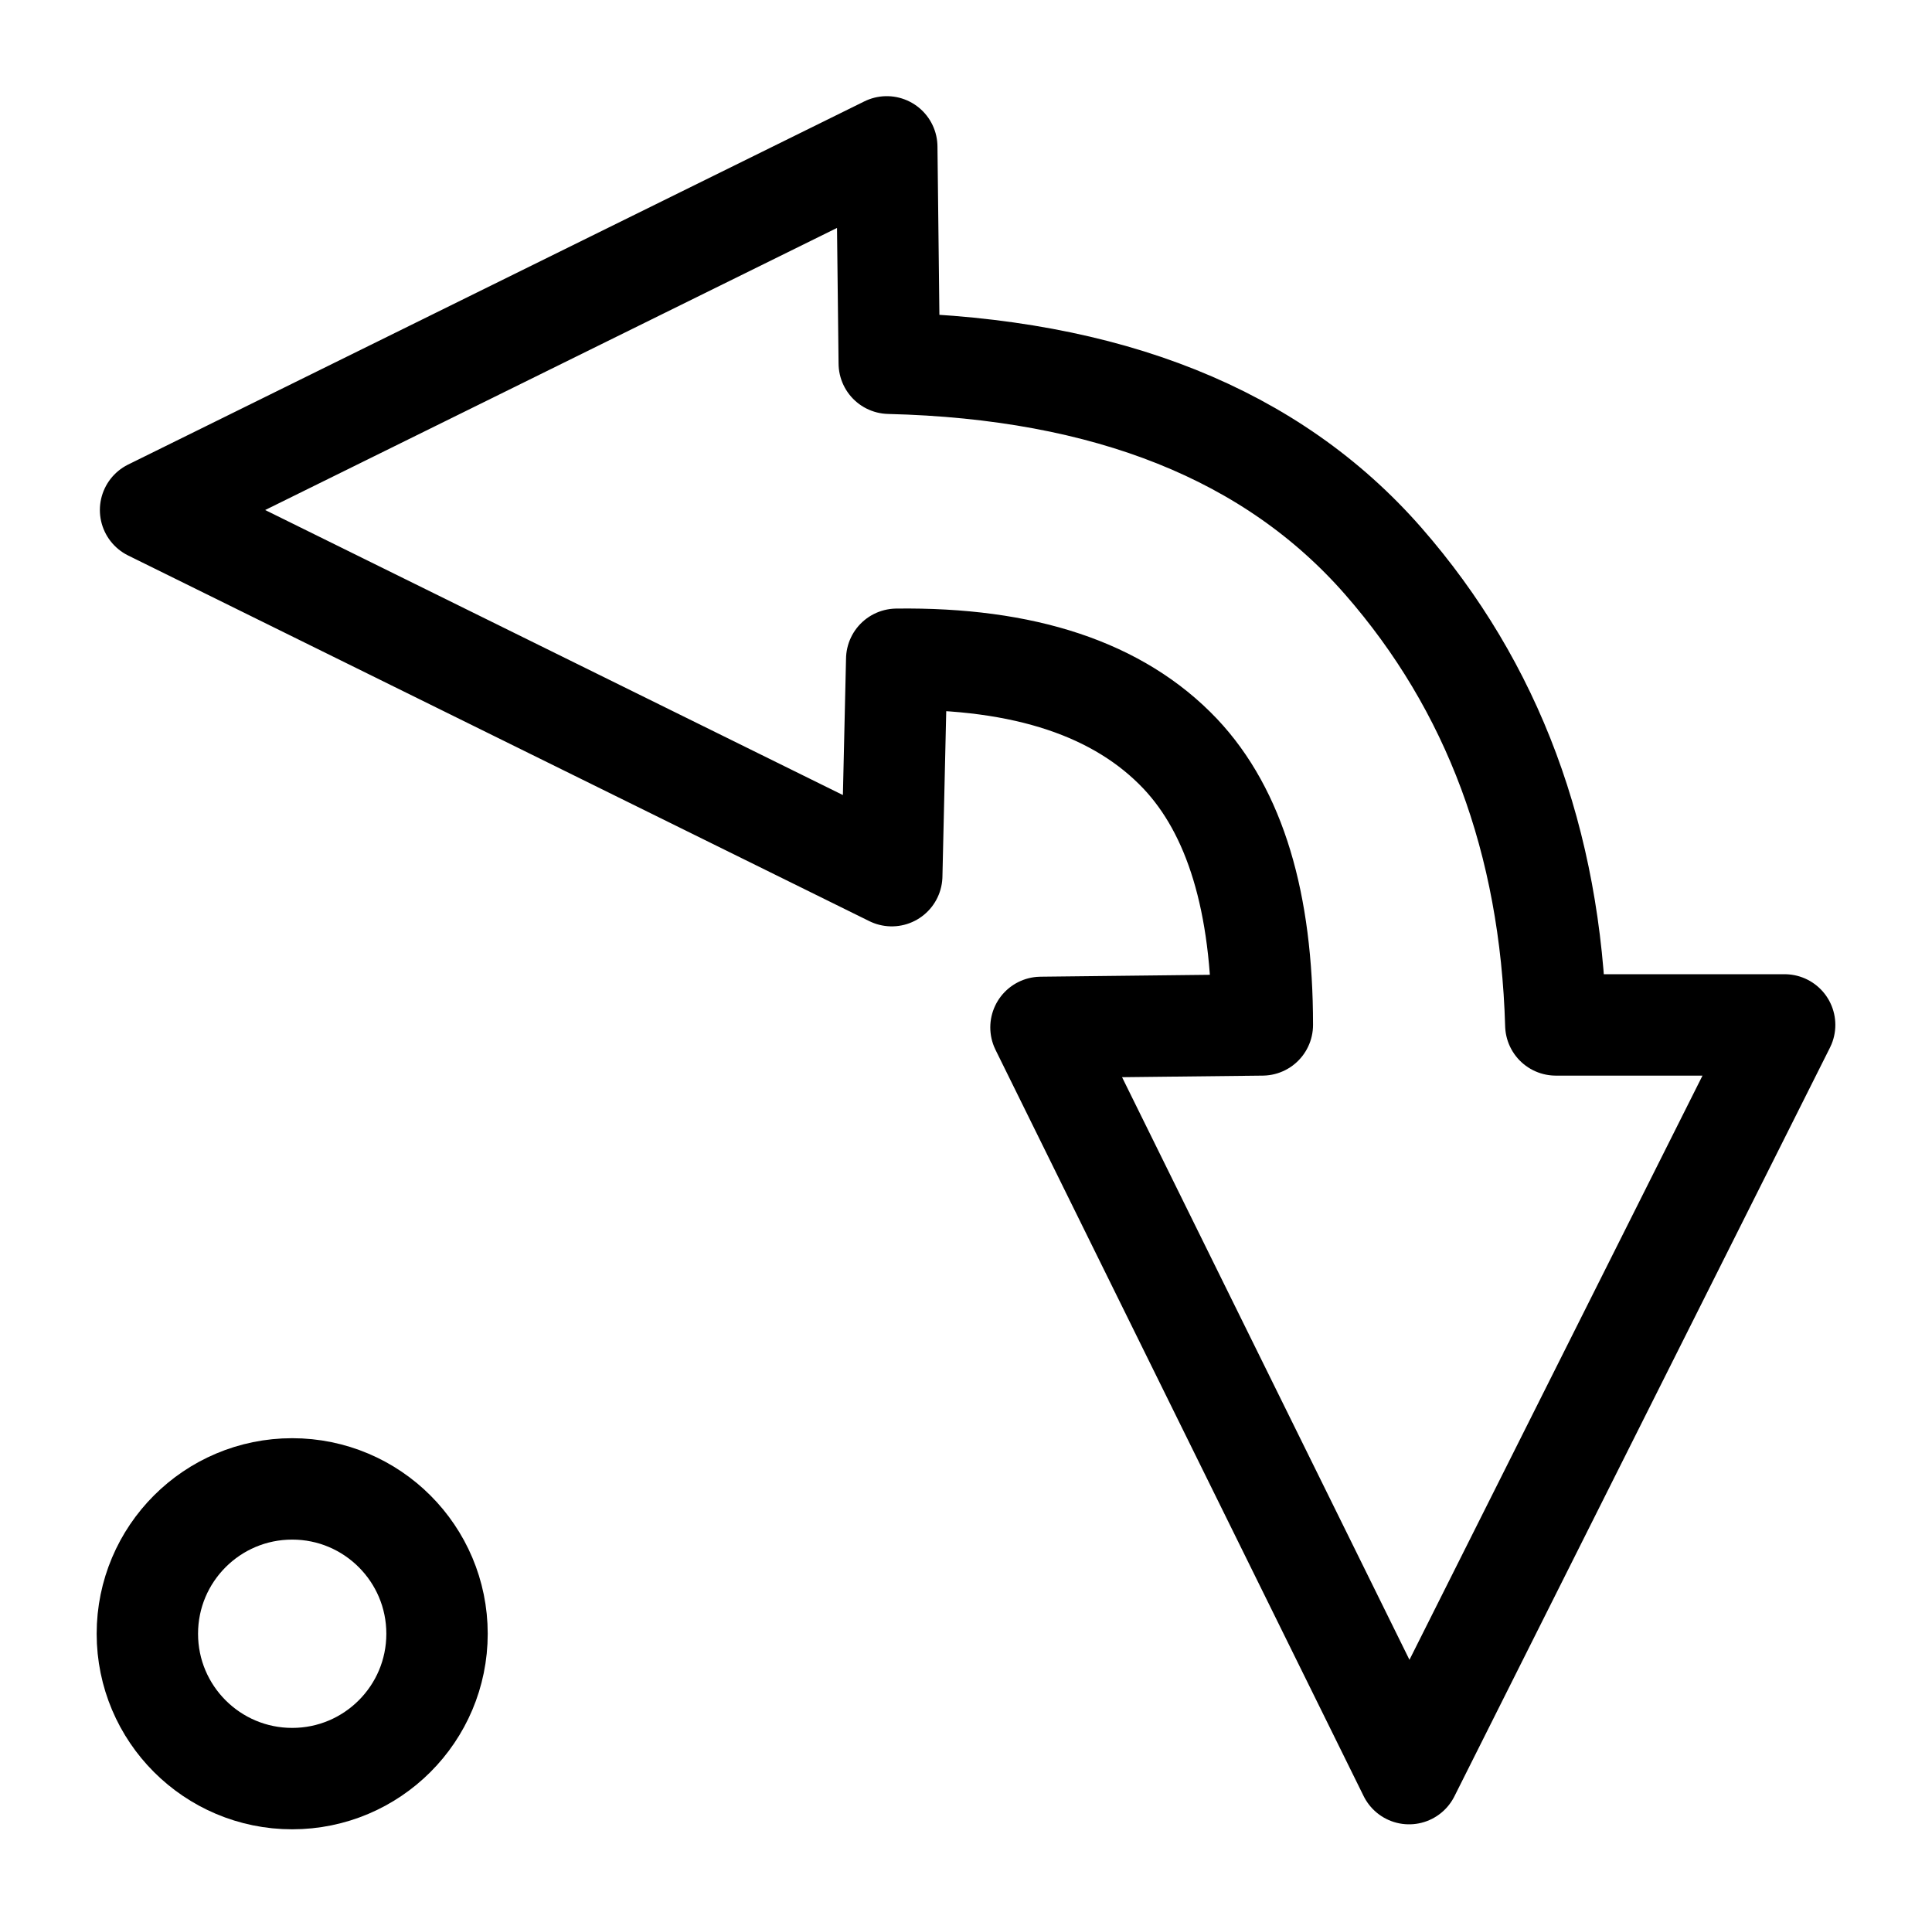
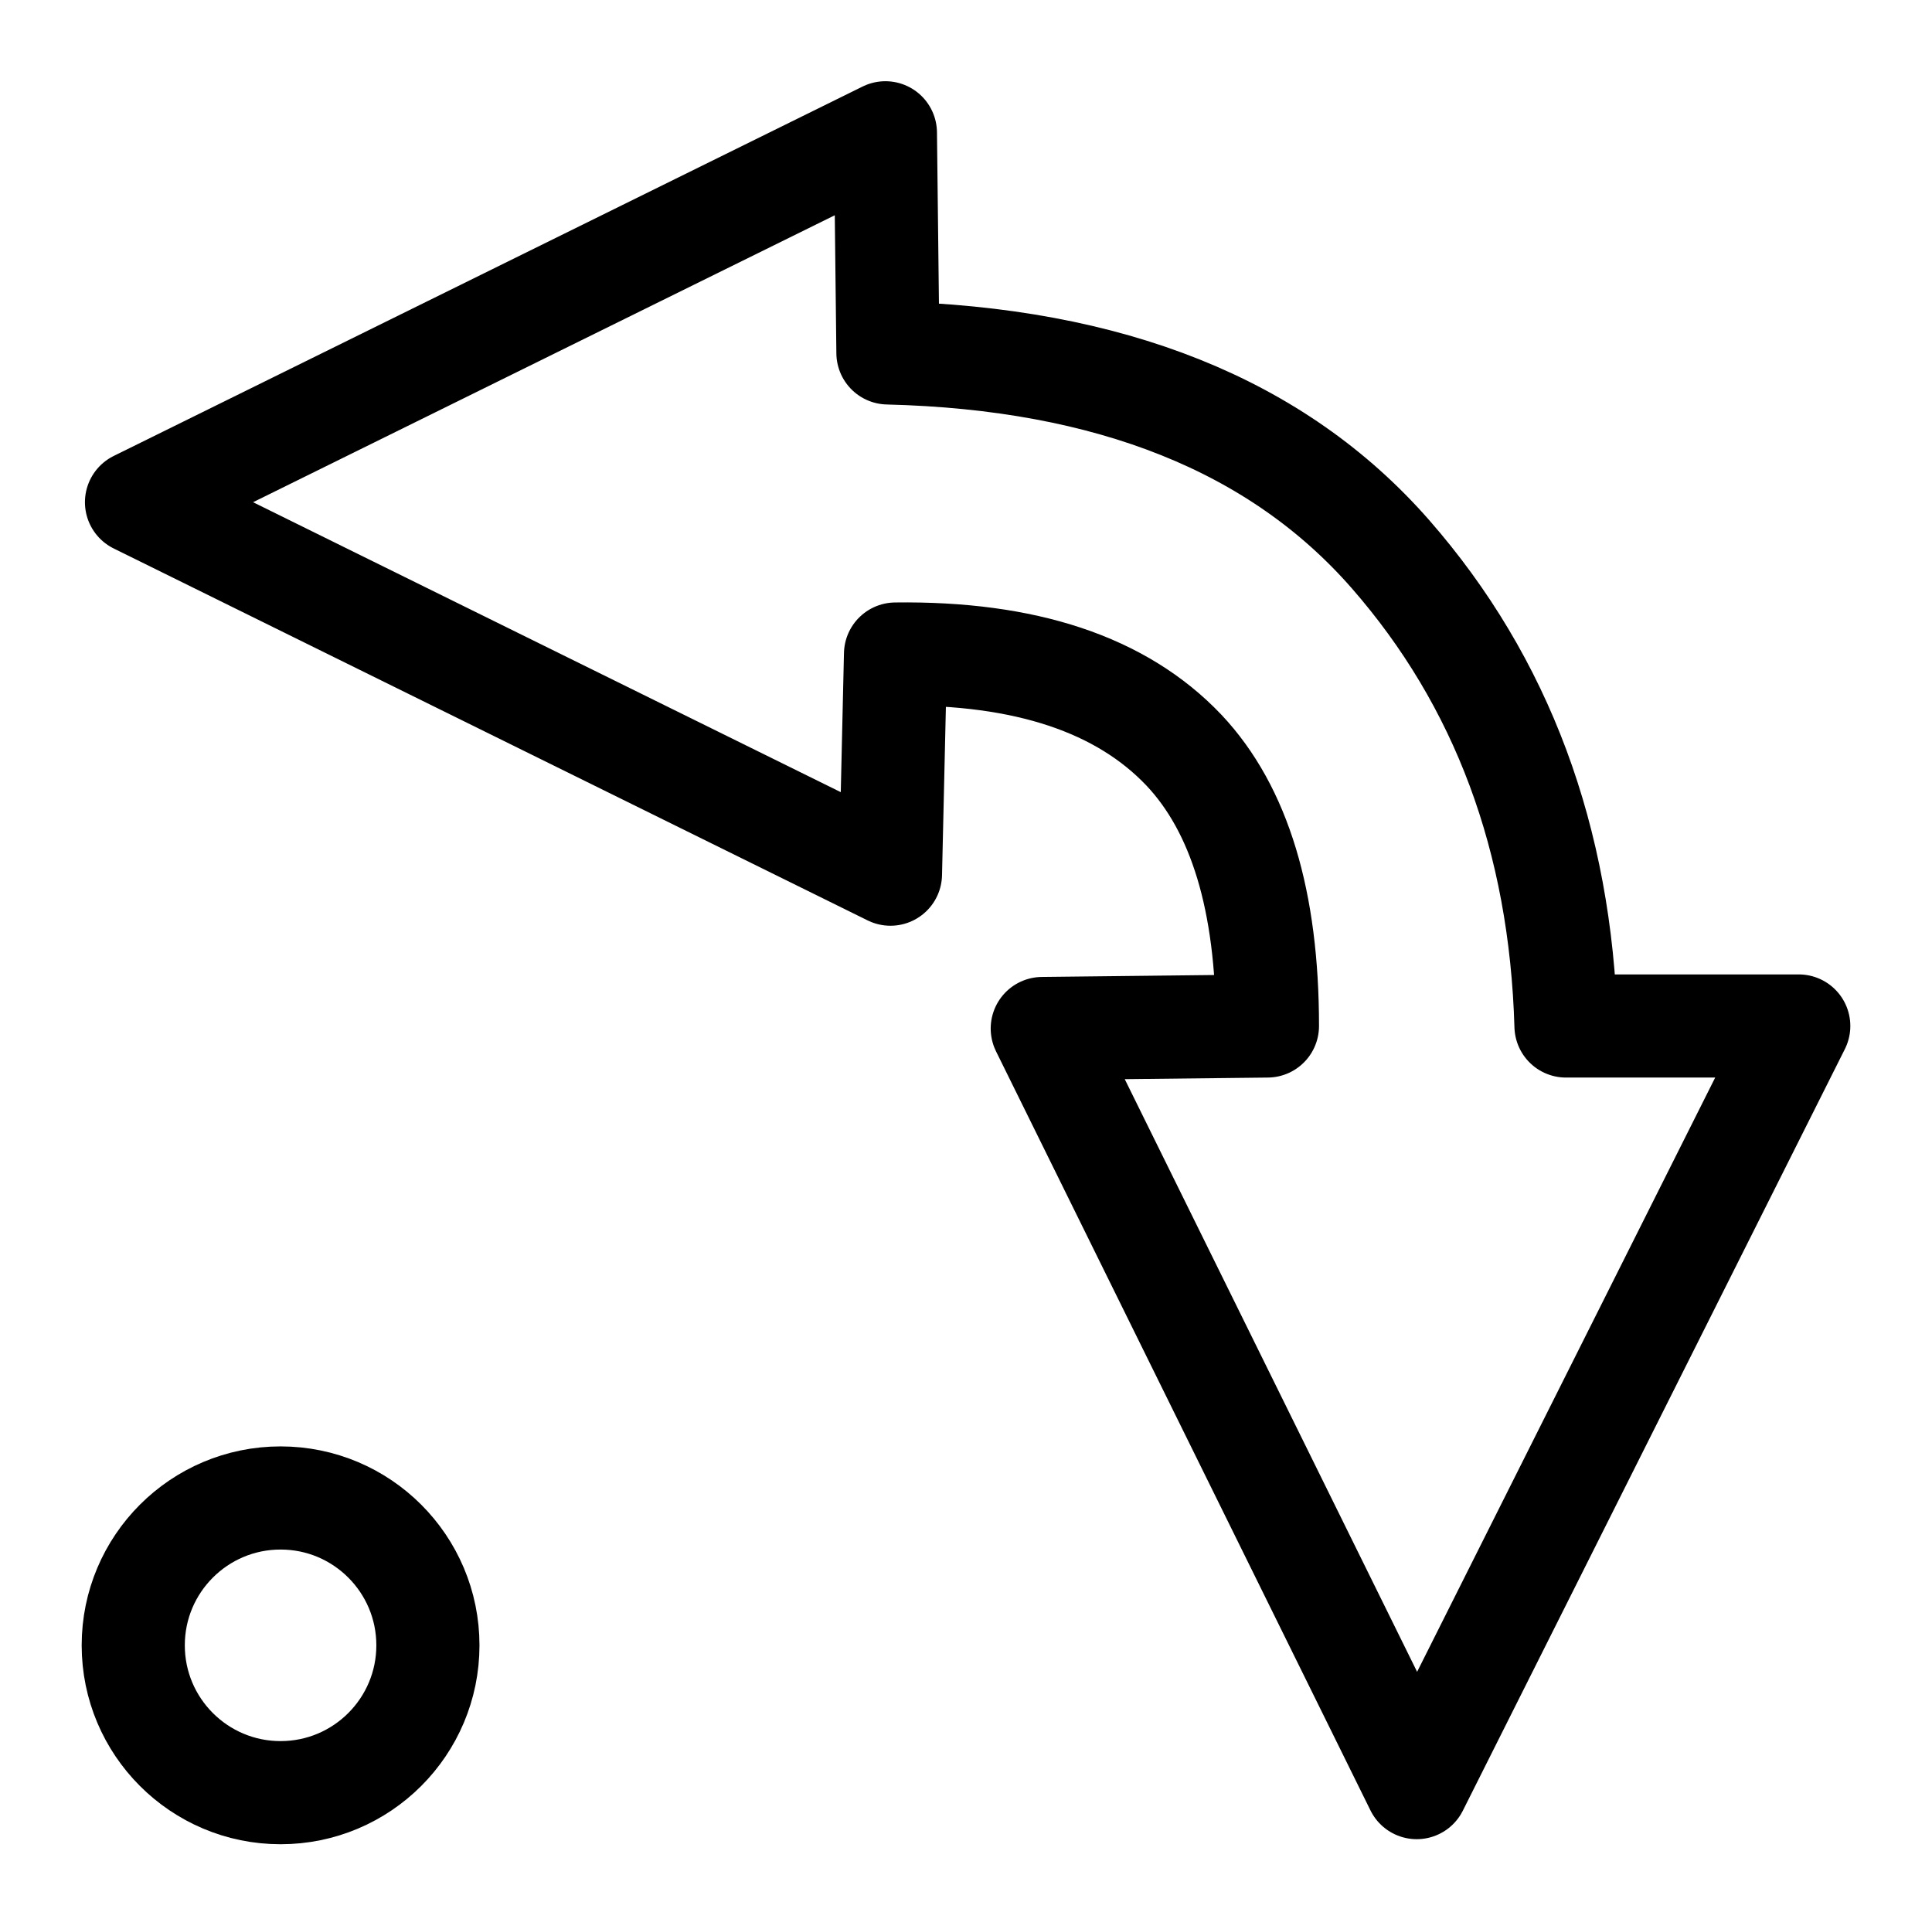
- <svg xmlns="http://www.w3.org/2000/svg" width="100%" height="100%" version="1.1" style="stroke-linecap: round; stroke-linejoin: round; stroke-miterlimit: 20; " viewBox="-8.115 -53.043 666.961 664.639">
-   <path id="P-cd-a5c104" d="M63.614 202.009L317.766 76.651L318.624 151.351Q431.781 154.108 489.126 219.593Q545.977 284.618 548.735 379.744L627.728 379.744L498.076 638.188L371 380.602L447.417 379.744Q447.418 316.206 419.083 286.154Q387.314 252.668 321.2 253.527L319.483 328.226L63.614 202.009 " style="stroke: rgb(0, 0, 0); stroke-opacity: 1; stroke-width: 35; fill: rgb(255, 255, 255); fill-opacity: 1;" transform="matrix(1,0,0,1,-19.75114,-79.00048)" />
-   <circle id="C-a2-60ba78" r="50" cx="0" cy="0" style="stroke: rgb(0, 0, 0); stroke-opacity: 1; stroke-width: 35; fill: rgb(255, 255, 255); fill-opacity: 1;" transform="matrix(1,0,0,1,92.75508,510.9039)" />
-   <defs id="SvgjsDefs2665" />
-   <circle id="C-a0-8c19ff" r="4.423" cx="0" cy="0" style="stroke: rgb(255, 255, 255); stroke-opacity: 0; stroke-width: 1; fill: rgb(255, 0, 0); fill-opacity: 0;" transform="matrix(1,0,0,1,93.24532,511.2116)" />
+ <svg xmlns="http://www.w3.org/2000/svg" width="100%" height="100%" version="1.1" style="stroke-linecap: round; stroke-linejoin: round; stroke-miterlimit: 20; " viewBox="-94.433 -558.997 655.657 653.375">
+   <path id="P-cd-a5c104" d="M63.614 202.009L317.766 76.651L318.624 151.351Q431.781 154.108 489.126 219.593Q545.977 284.618 548.735 379.744L627.728 379.744L498.076 638.188L371 380.602L447.417 379.744Q447.418 316.206 419.083 286.154Q387.314 252.668 321.2 253.527L319.483 328.226L63.614 202.009 " style="stroke: rgb(0, 0, 0); stroke-opacity: 1; stroke-width: 35; fill: rgb(255, 255, 255); fill-opacity: 1;" transform="matrix(1,0,0,1,-111.722,-590.5876)" />
+   <circle id="C-a2-60ba78" r="50" cx="0" cy="0" style="stroke: rgb(0, 0, 0); stroke-opacity: 1; stroke-width: 35; fill: rgb(255, 255, 255); fill-opacity: 1;" transform="matrix(1,0,0,1,0.7845144,-0.6823734)" />
+   <defs id="SvgjsDefs35130" />
</svg>
